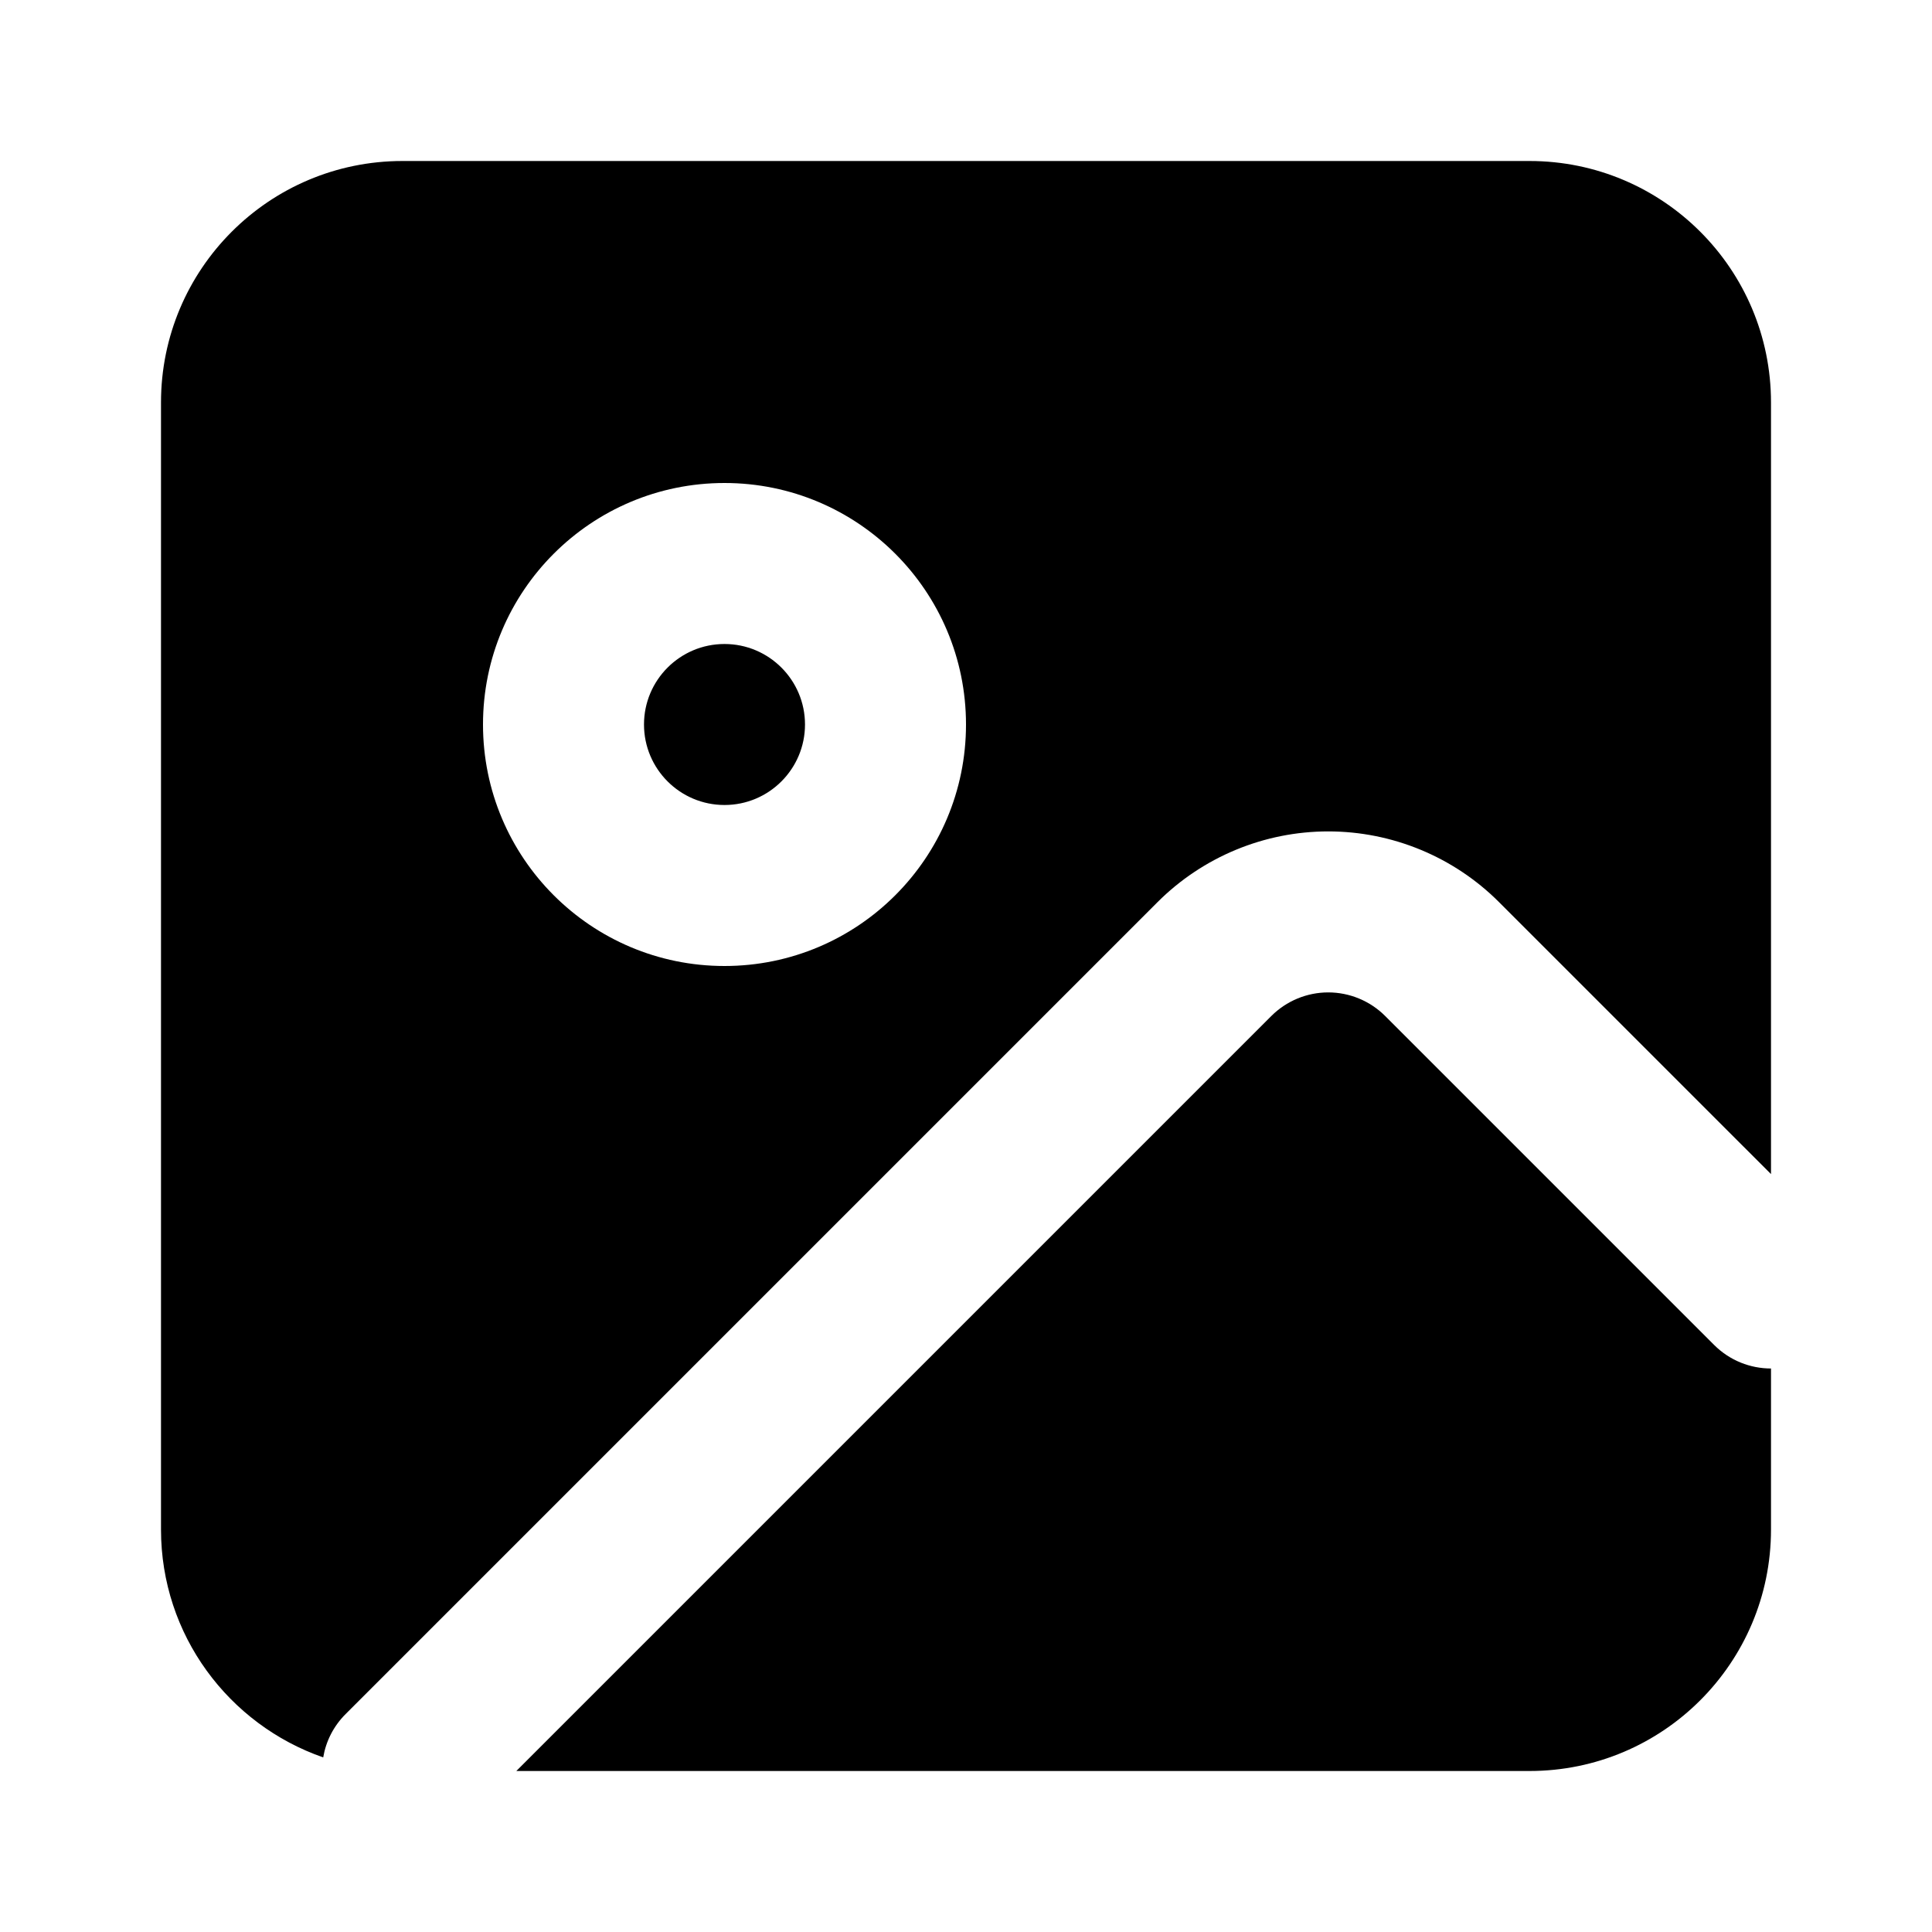
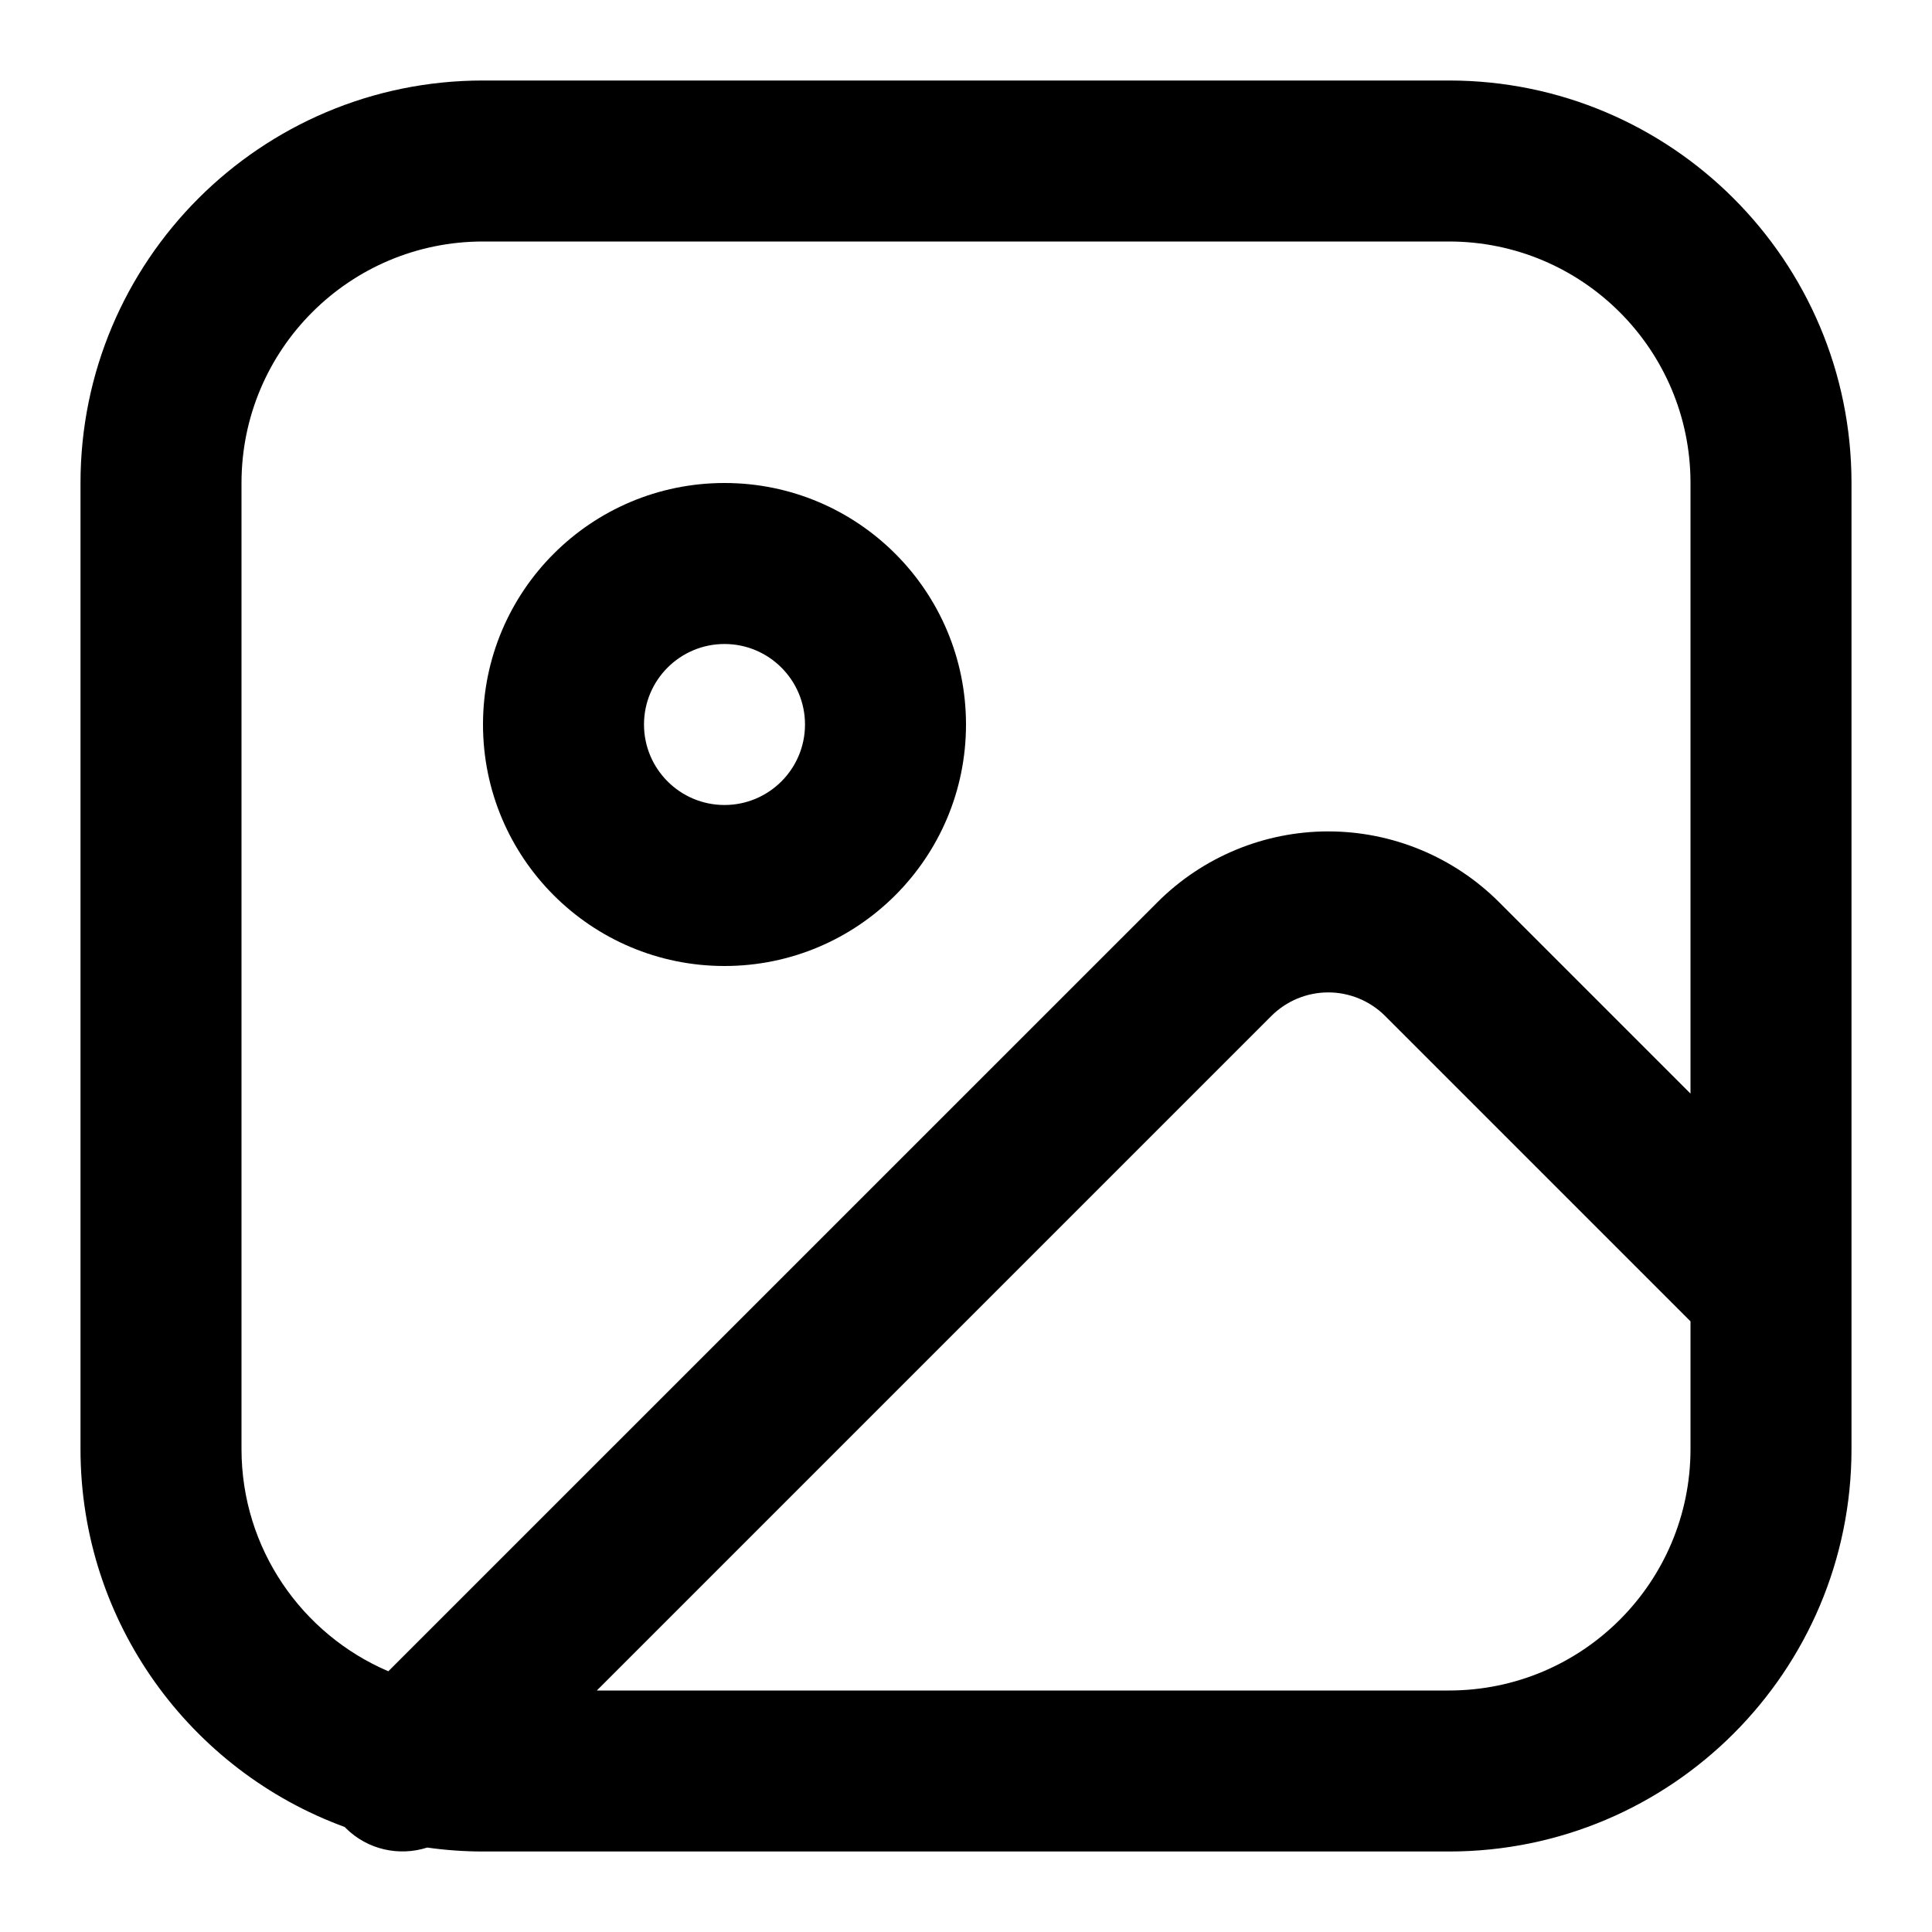
<svg xmlns="http://www.w3.org/2000/svg" width="24" height="24" viewBox="0 0 24 24" fill="none">
-   <path d="M16.5 12.328C16.765 12.328 17.02 12.434 17.207 12.621L21.293 16.707C21.488 16.902 21.744 17 22 17V19C22 20.657 20.657 22 19 22H6.414L15.793 12.621C15.98 12.434 16.235 12.328 16.5 12.328ZM19 2C20.657 2 22 3.343 22 5V14.585L18.621 11.206C18.059 10.644 17.295 10.328 16.5 10.328C15.705 10.328 14.941 10.645 14.379 11.207L4.293 21.293C4.141 21.445 4.048 21.634 4.015 21.831C2.842 21.423 2 20.311 2 19V5C2 3.343 3.343 2 5 2H19ZM9 6C7.343 6 6 7.343 6 9C6 10.657 7.343 12 9 12C10.657 12 12 10.657 12 9C12 7.343 10.657 6 9 6ZM9 8C9.552 8 10 8.448 10 9C10 9.552 9.552 10 9 10C8.448 10 8 9.552 8 9C8 8.448 8.448 8 9 8Z" fill="currentColor" />
+   <path d="M18 1C20.761 1 23 3.239 23 6V18C23 20.761 20.761 23 18 23H6C5.765 23 5.533 22.983 5.307 22.951C4.961 23.062 4.567 22.981 4.293 22.707C4.29 22.704 4.287 22.7 4.283 22.696C2.368 21.996 1 20.158 1 18V6C1 3.239 3.239 1 6 1H18ZM16.5 12.328C16.235 12.328 15.98 12.434 15.793 12.621L7.414 21H18C19.657 21 21 19.657 21 18V16.414L17.207 12.621C17.02 12.434 16.765 12.328 16.5 12.328ZM6 3C4.343 3 3 4.343 3 6V18C3 19.239 3.752 20.303 4.824 20.761L14.379 11.207C14.941 10.645 15.705 10.328 16.5 10.328C17.295 10.328 18.058 10.644 18.621 11.206L21 13.585V6C21 4.343 19.657 3 18 3H6ZM9 6C10.657 6 12 7.343 12 9C12 10.657 10.657 12 9 12C7.343 12 6 10.657 6 9C6 7.343 7.343 6 9 6ZM9 8C8.448 8 8 8.448 8 9C8 9.552 8.448 10 9 10C9.552 10 10 9.552 10 9C10 8.448 9.552 8 9 8Z" fill="currentColor" />
</svg>
